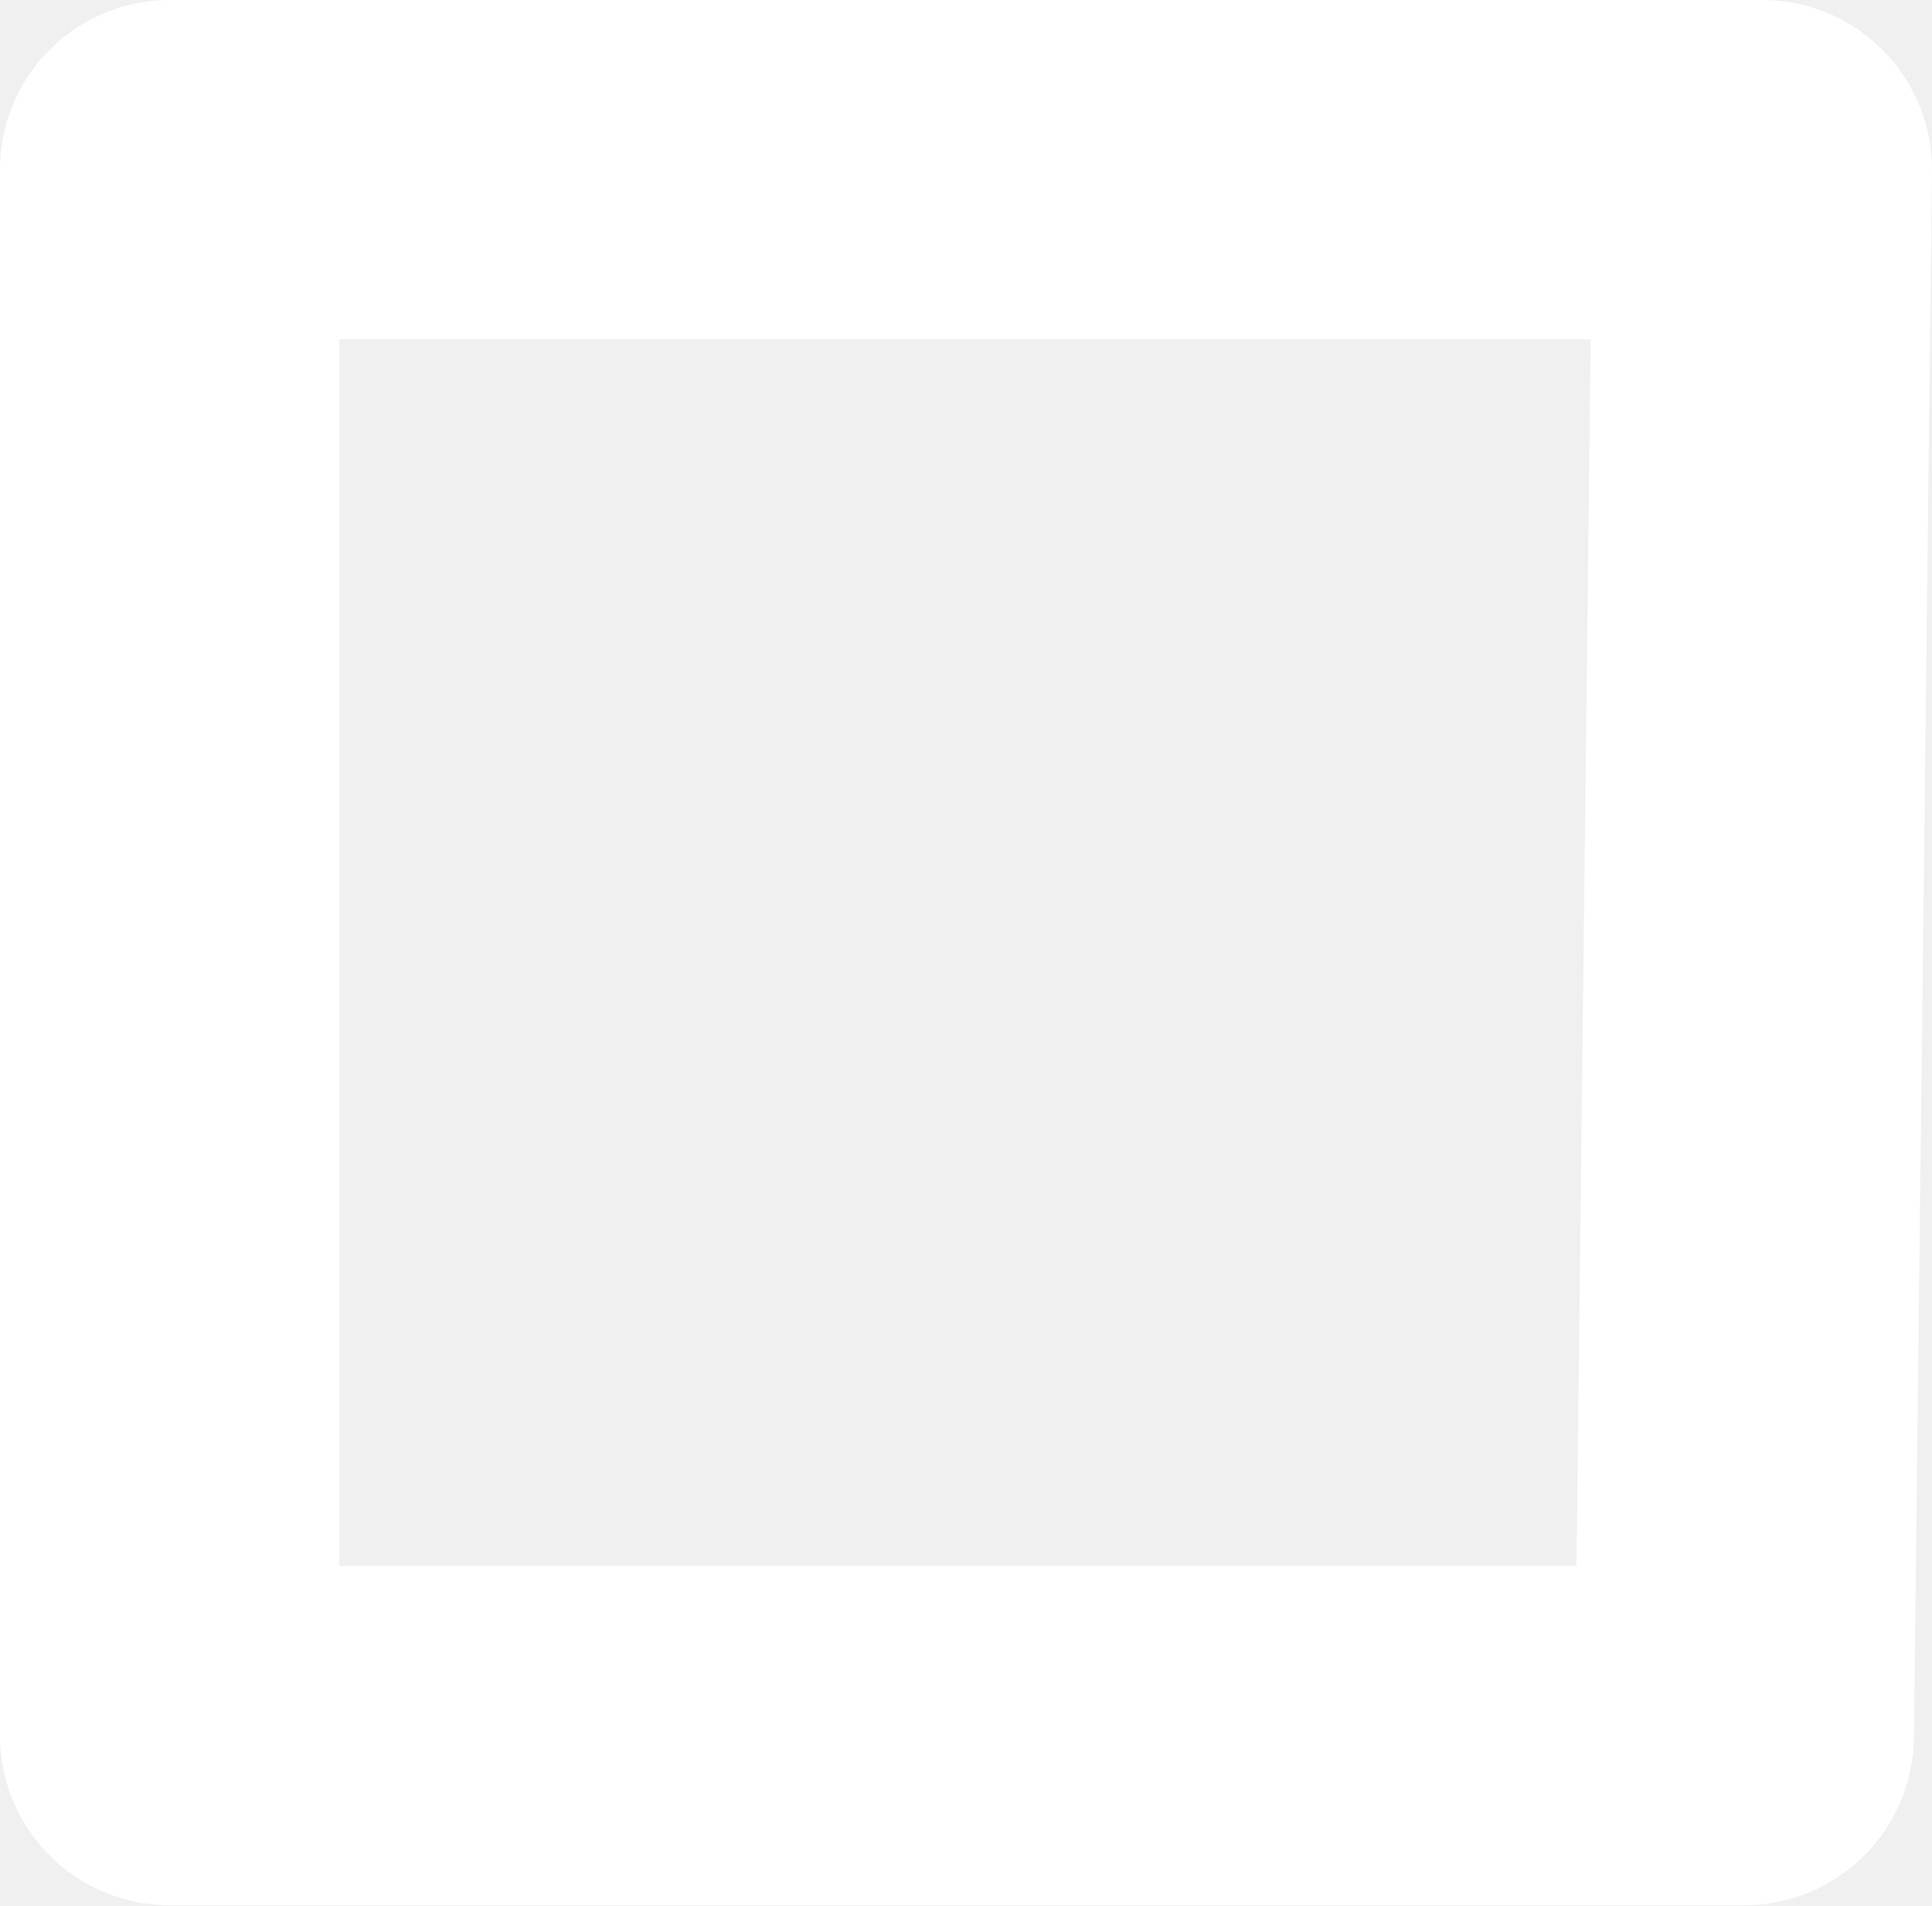
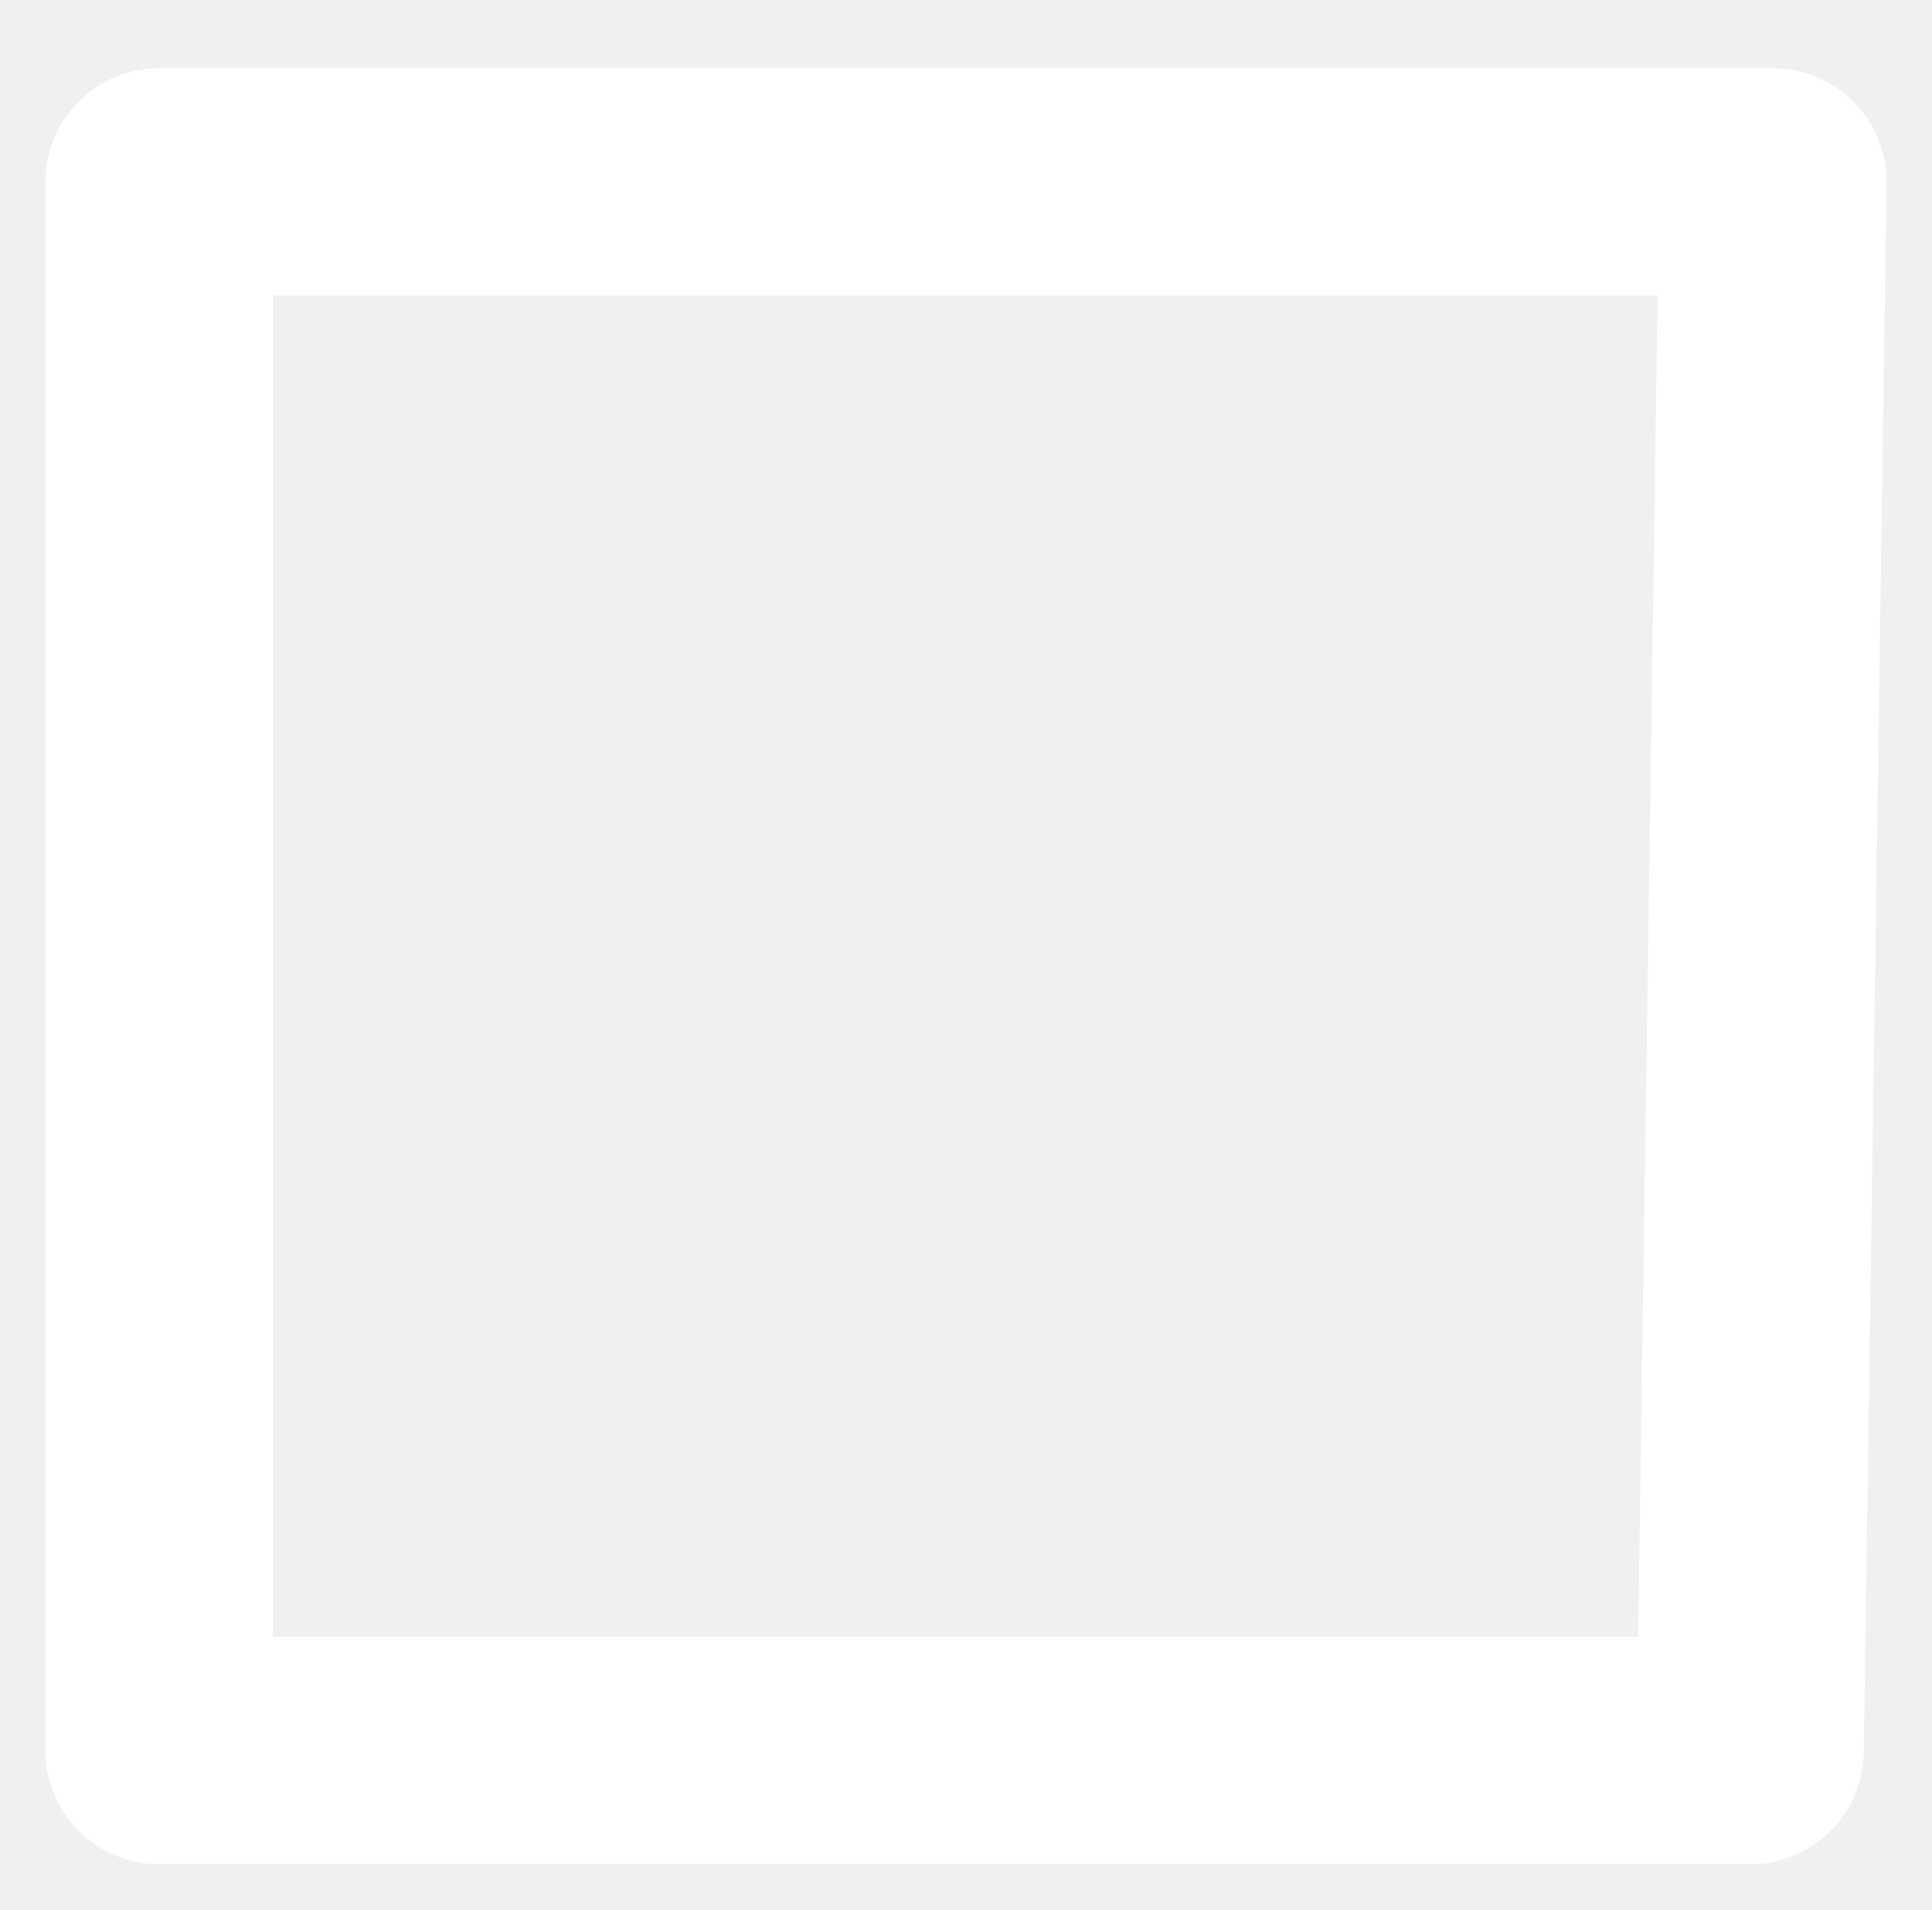
- <svg xmlns="http://www.w3.org/2000/svg" width="8.54" height="8.424" viewBox="0 0 8.54 8.424">
-   <path id="WinMax" d="M38.832,5.038l-.08,6.924h-6.96V5.038Z" transform="translate(-31.042 -4.288)" fill="none" stroke="#fff" stroke-linecap="round" stroke-linejoin="round" stroke-width="1.5" />
+ <svg xmlns="http://www.w3.org/2000/svg" version="1.1" id="Layer_1" x="0px" y="0px" viewBox="0 0 8.5 8.4" style="enable-background:new 0 0 8.5 8.4;" xml:space="preserve">
+   <style type="text/css">
+ 	.st0{fill:none;stroke:#FFFFFF;stroke-linecap:round;stroke-linejoin:round;}
+ </style>
+   <path id="WinMax" class="st0" d="M7.8,0.8L7.7,7.7h-7V0.8H7.8z" />
</svg>
